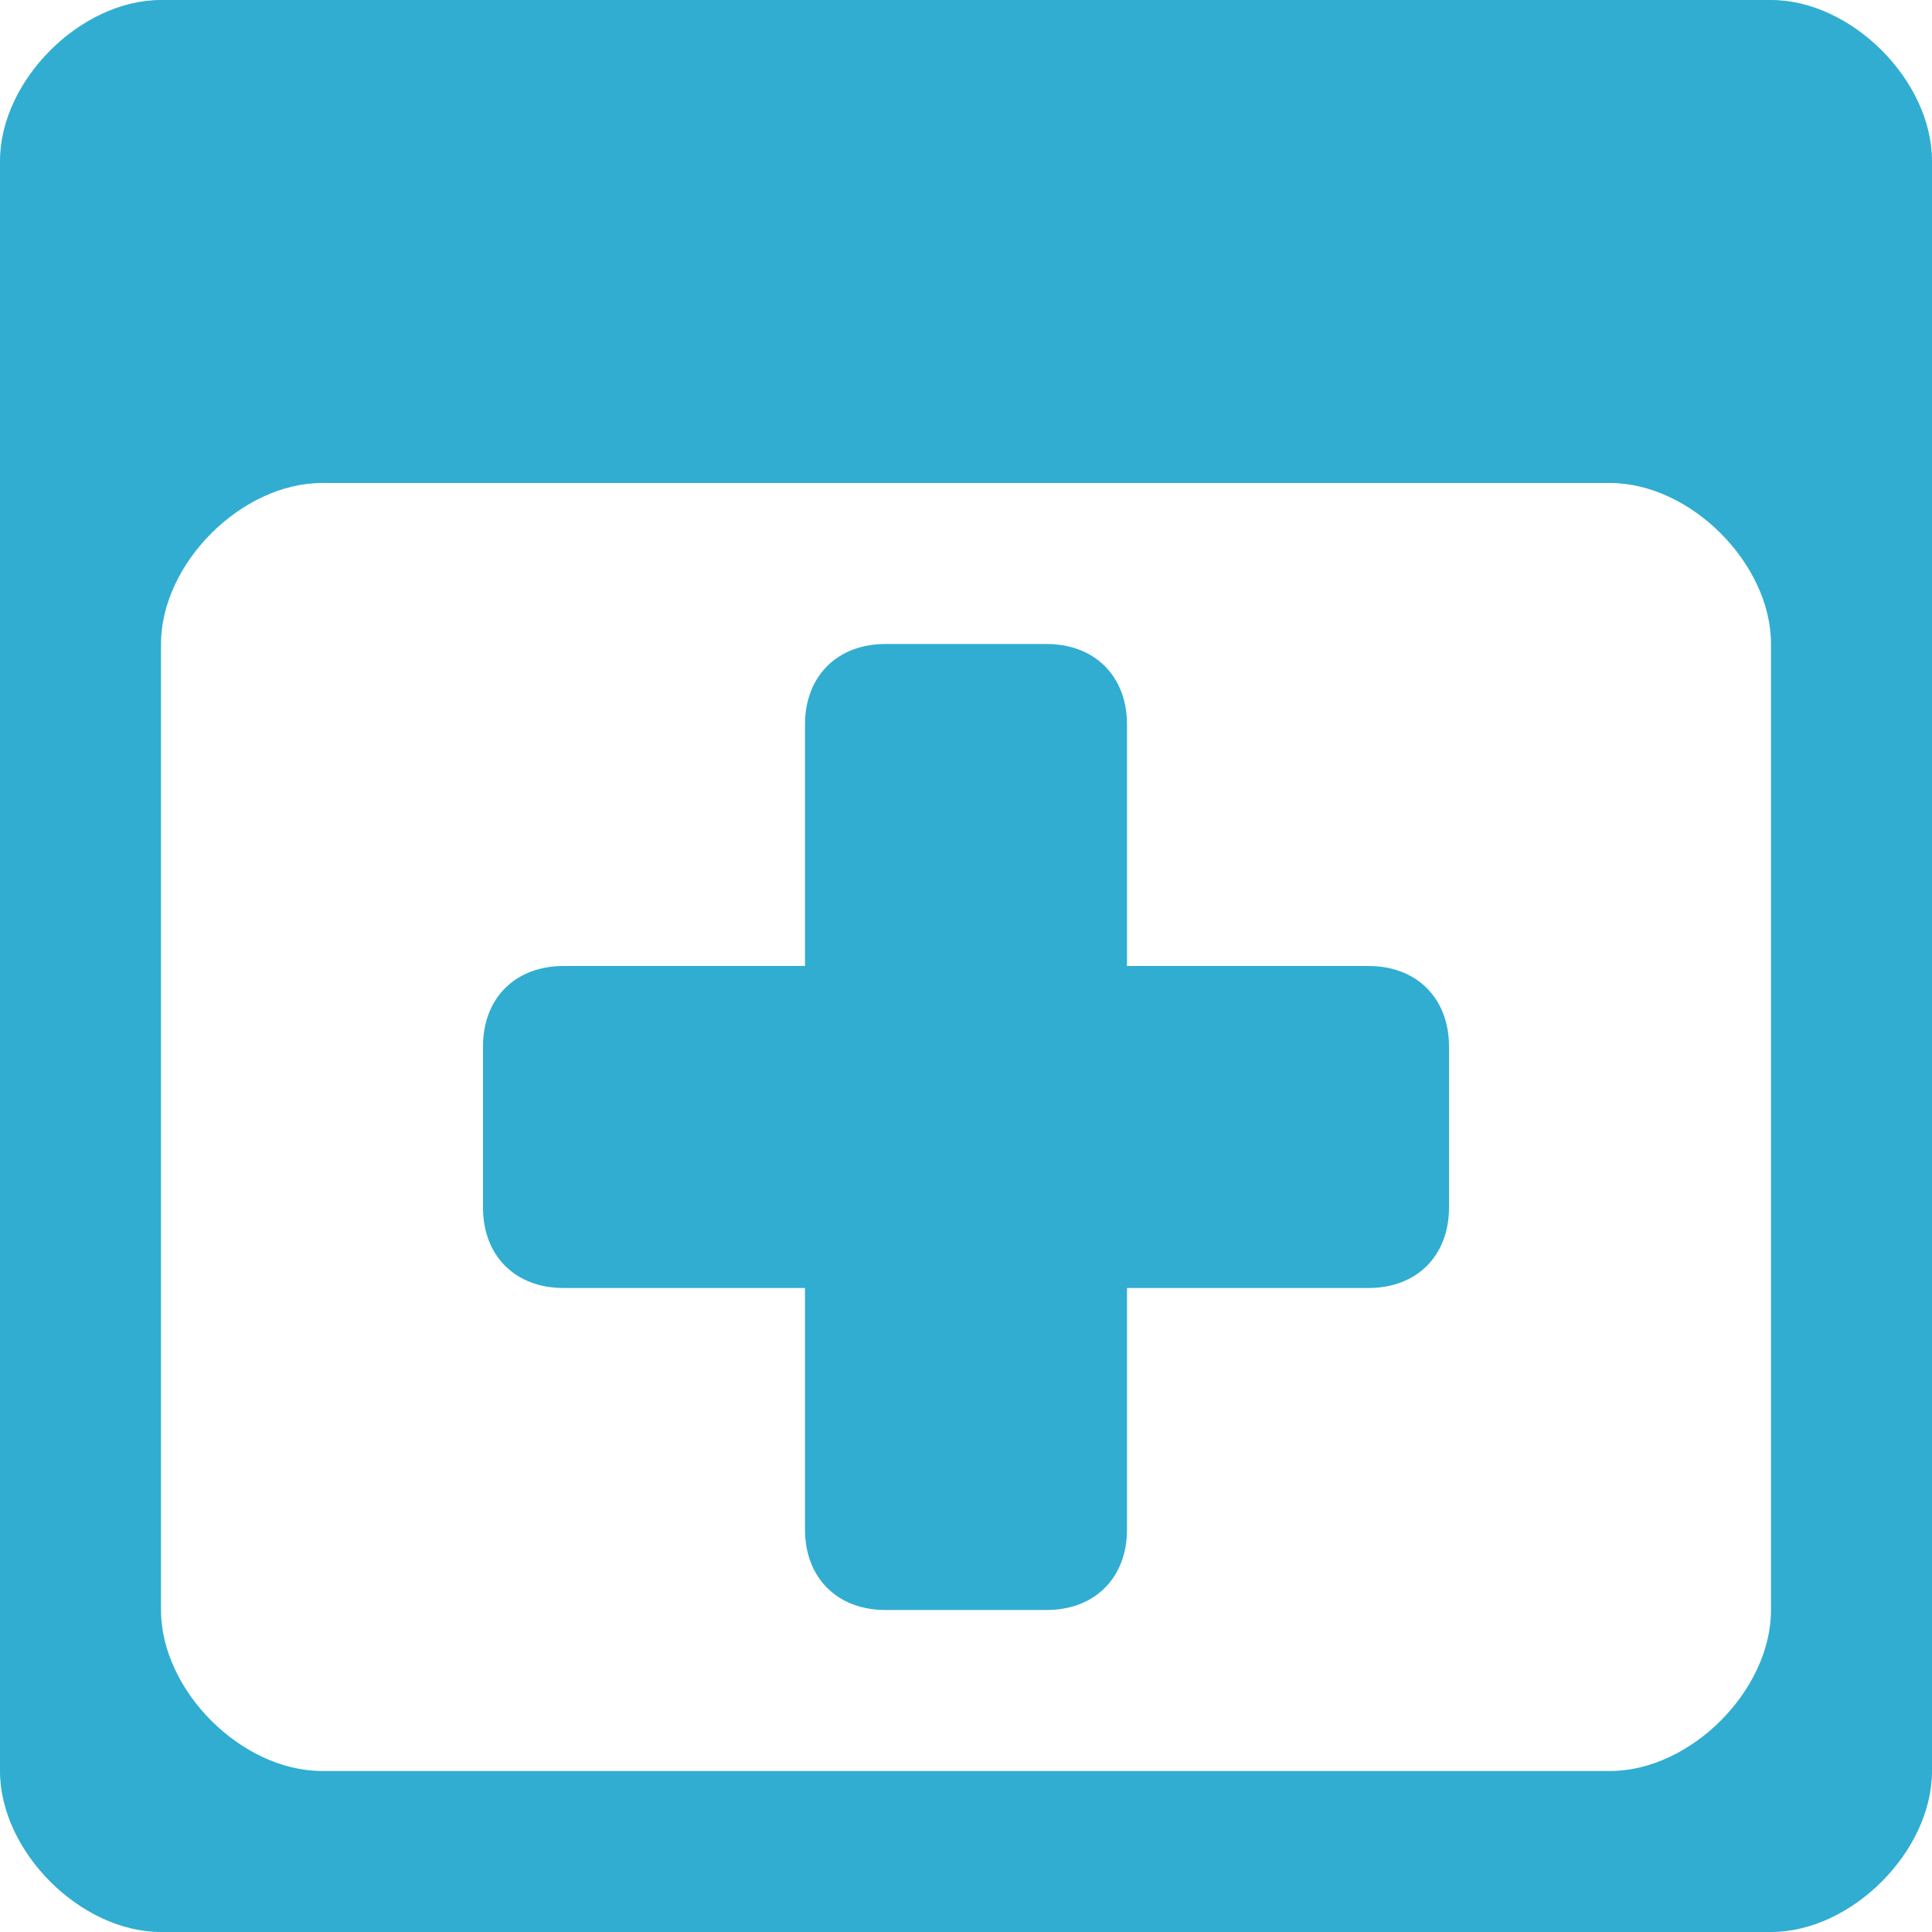
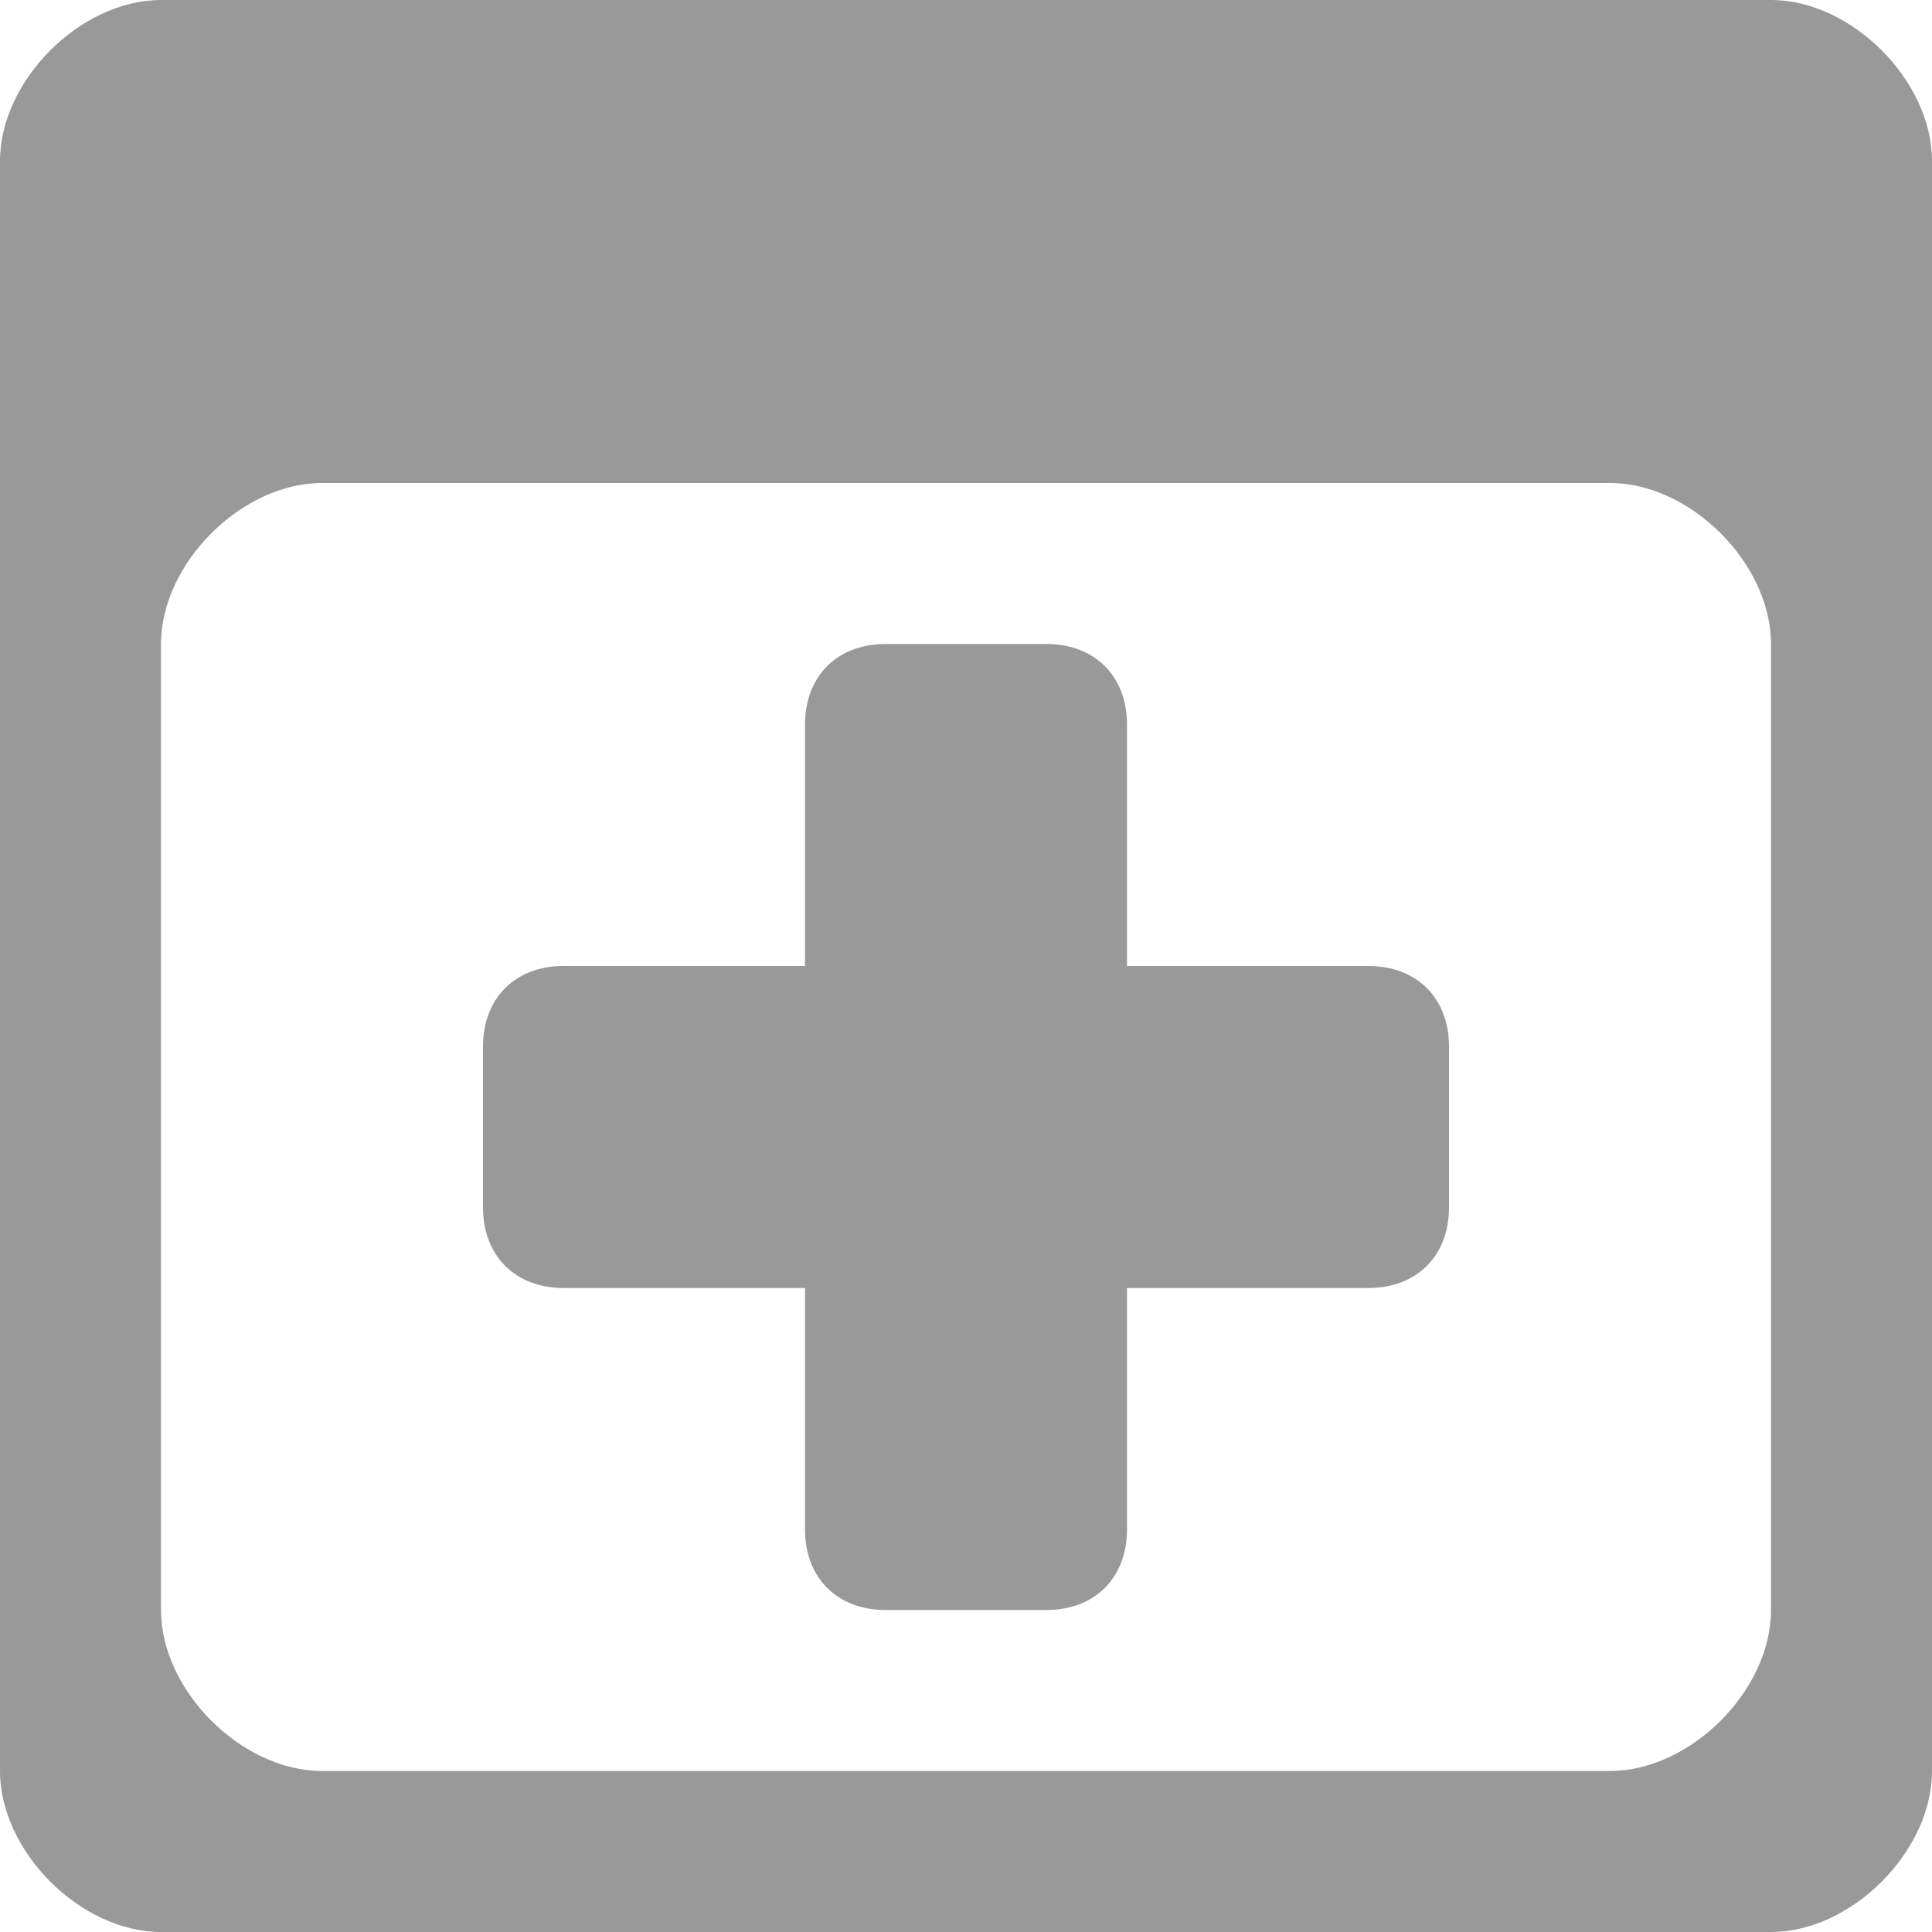
<svg xmlns="http://www.w3.org/2000/svg" width="12" height="12" viewBox="0 0 12 12" preserveAspectRatio="xMinYMid meet" overflow="visible">
-   <path d="M11 0H1C.5 0 0 .5 0 1v10c0 .5.5 1 1 1h10c.5 0 1-.5 1-1V1c0-.5-.5-1-1-1zm0 10c0 .5-.5 1-1 1H2c-.5 0-1-.5-1-1V4c0-.5.5-1 1-1h8c.5 0 1 .5 1 1v6zM9 6.5v1c0 .3-.2.5-.5.5H7v1.5c0 .3-.2.5-.5.5h-1c-.3 0-.5-.2-.5-.5V8H3.5c-.3 0-.5-.2-.5-.5v-1c0-.3.2-.5.5-.5H5V4.5c0-.3.2-.5.5-.5h1c.3 0 .5.2.5.5V6h1.5c.3 0 .5.2.5.5z" fill="#30add1" />
+   <path d="M11 0H1C.5 0 0 .5 0 1v10c0 .5.5 1 1 1h10c.5 0 1-.5 1-1V1c0-.5-.5-1-1-1zm0 10c0 .5-.5 1-1 1H2c-.5 0-1-.5-1-1V4c0-.5.5-1 1-1h8c.5 0 1 .5 1 1v6zM9 6.5v1c0 .3-.2.5-.5.5H7v1.5c0 .3-.2.5-.5.5h-1c-.3 0-.5-.2-.5-.5V8H3.5c-.3 0-.5-.2-.5-.5v-1c0-.3.2-.5.5-.5H5V4.5c0-.3.2-.5.5-.5h1c.3 0 .5.2.5.5V6h1.5c.3 0 .5.2.5.5z" fill="#999" />
</svg>
